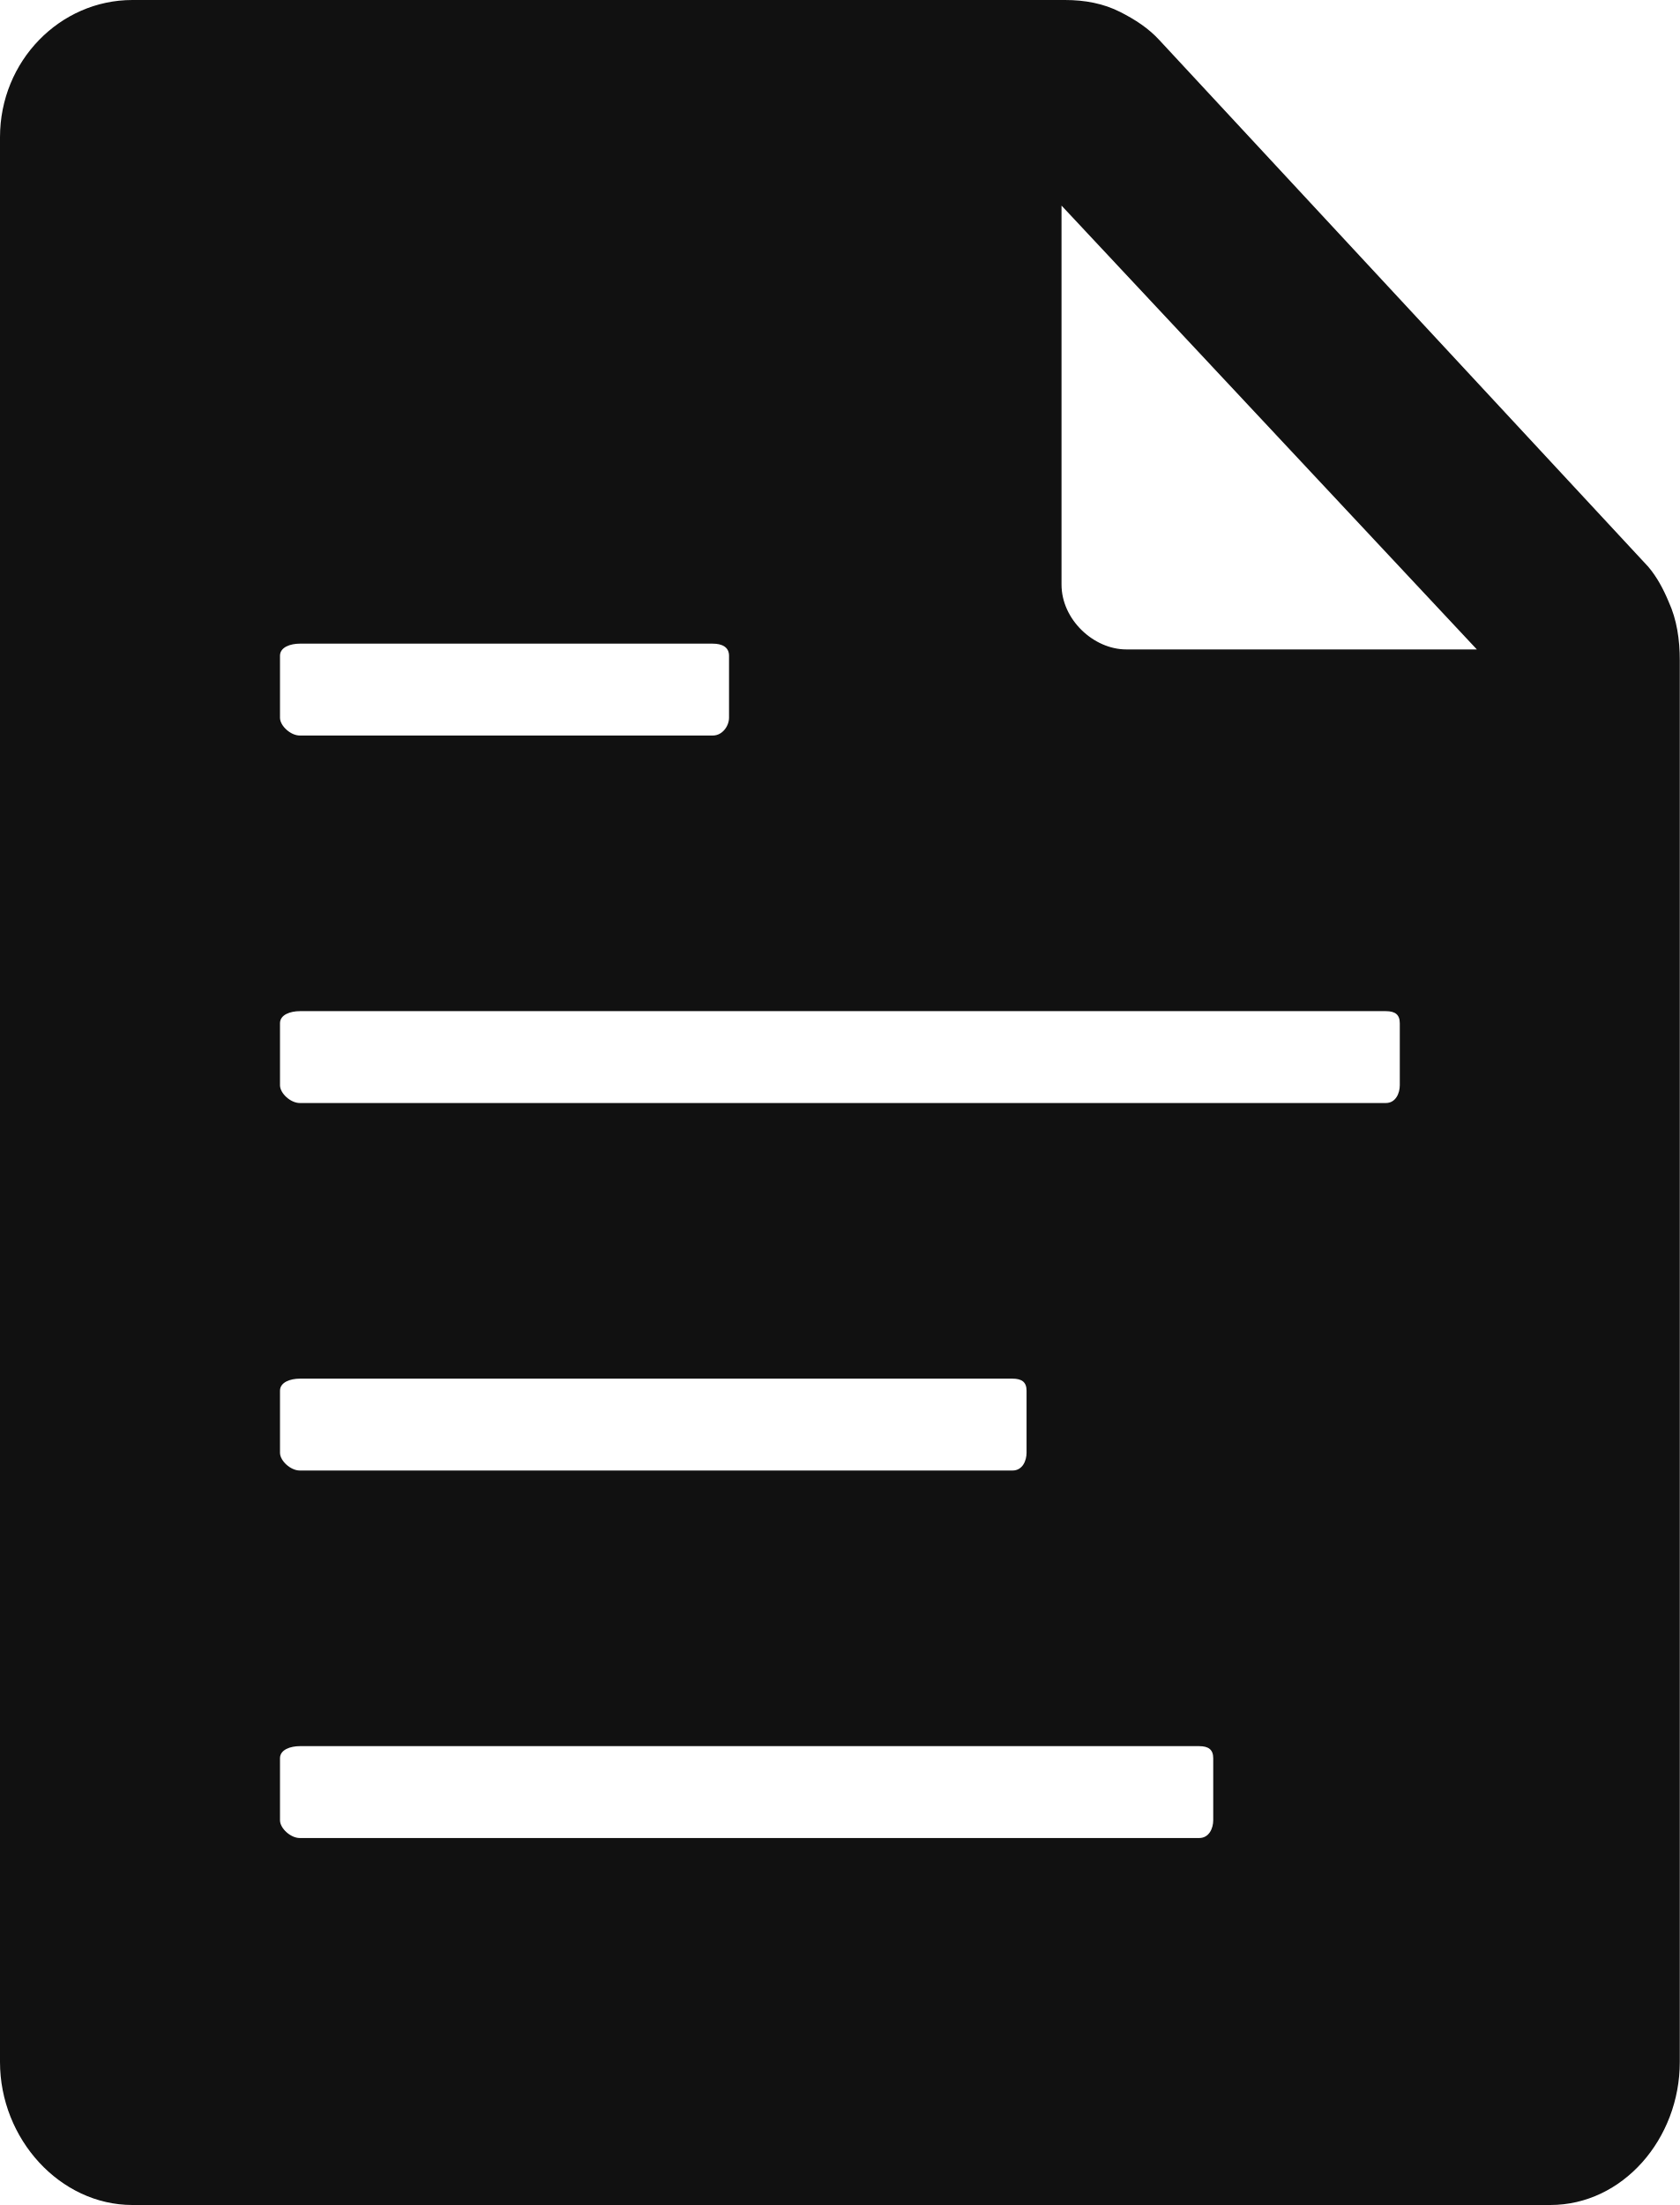
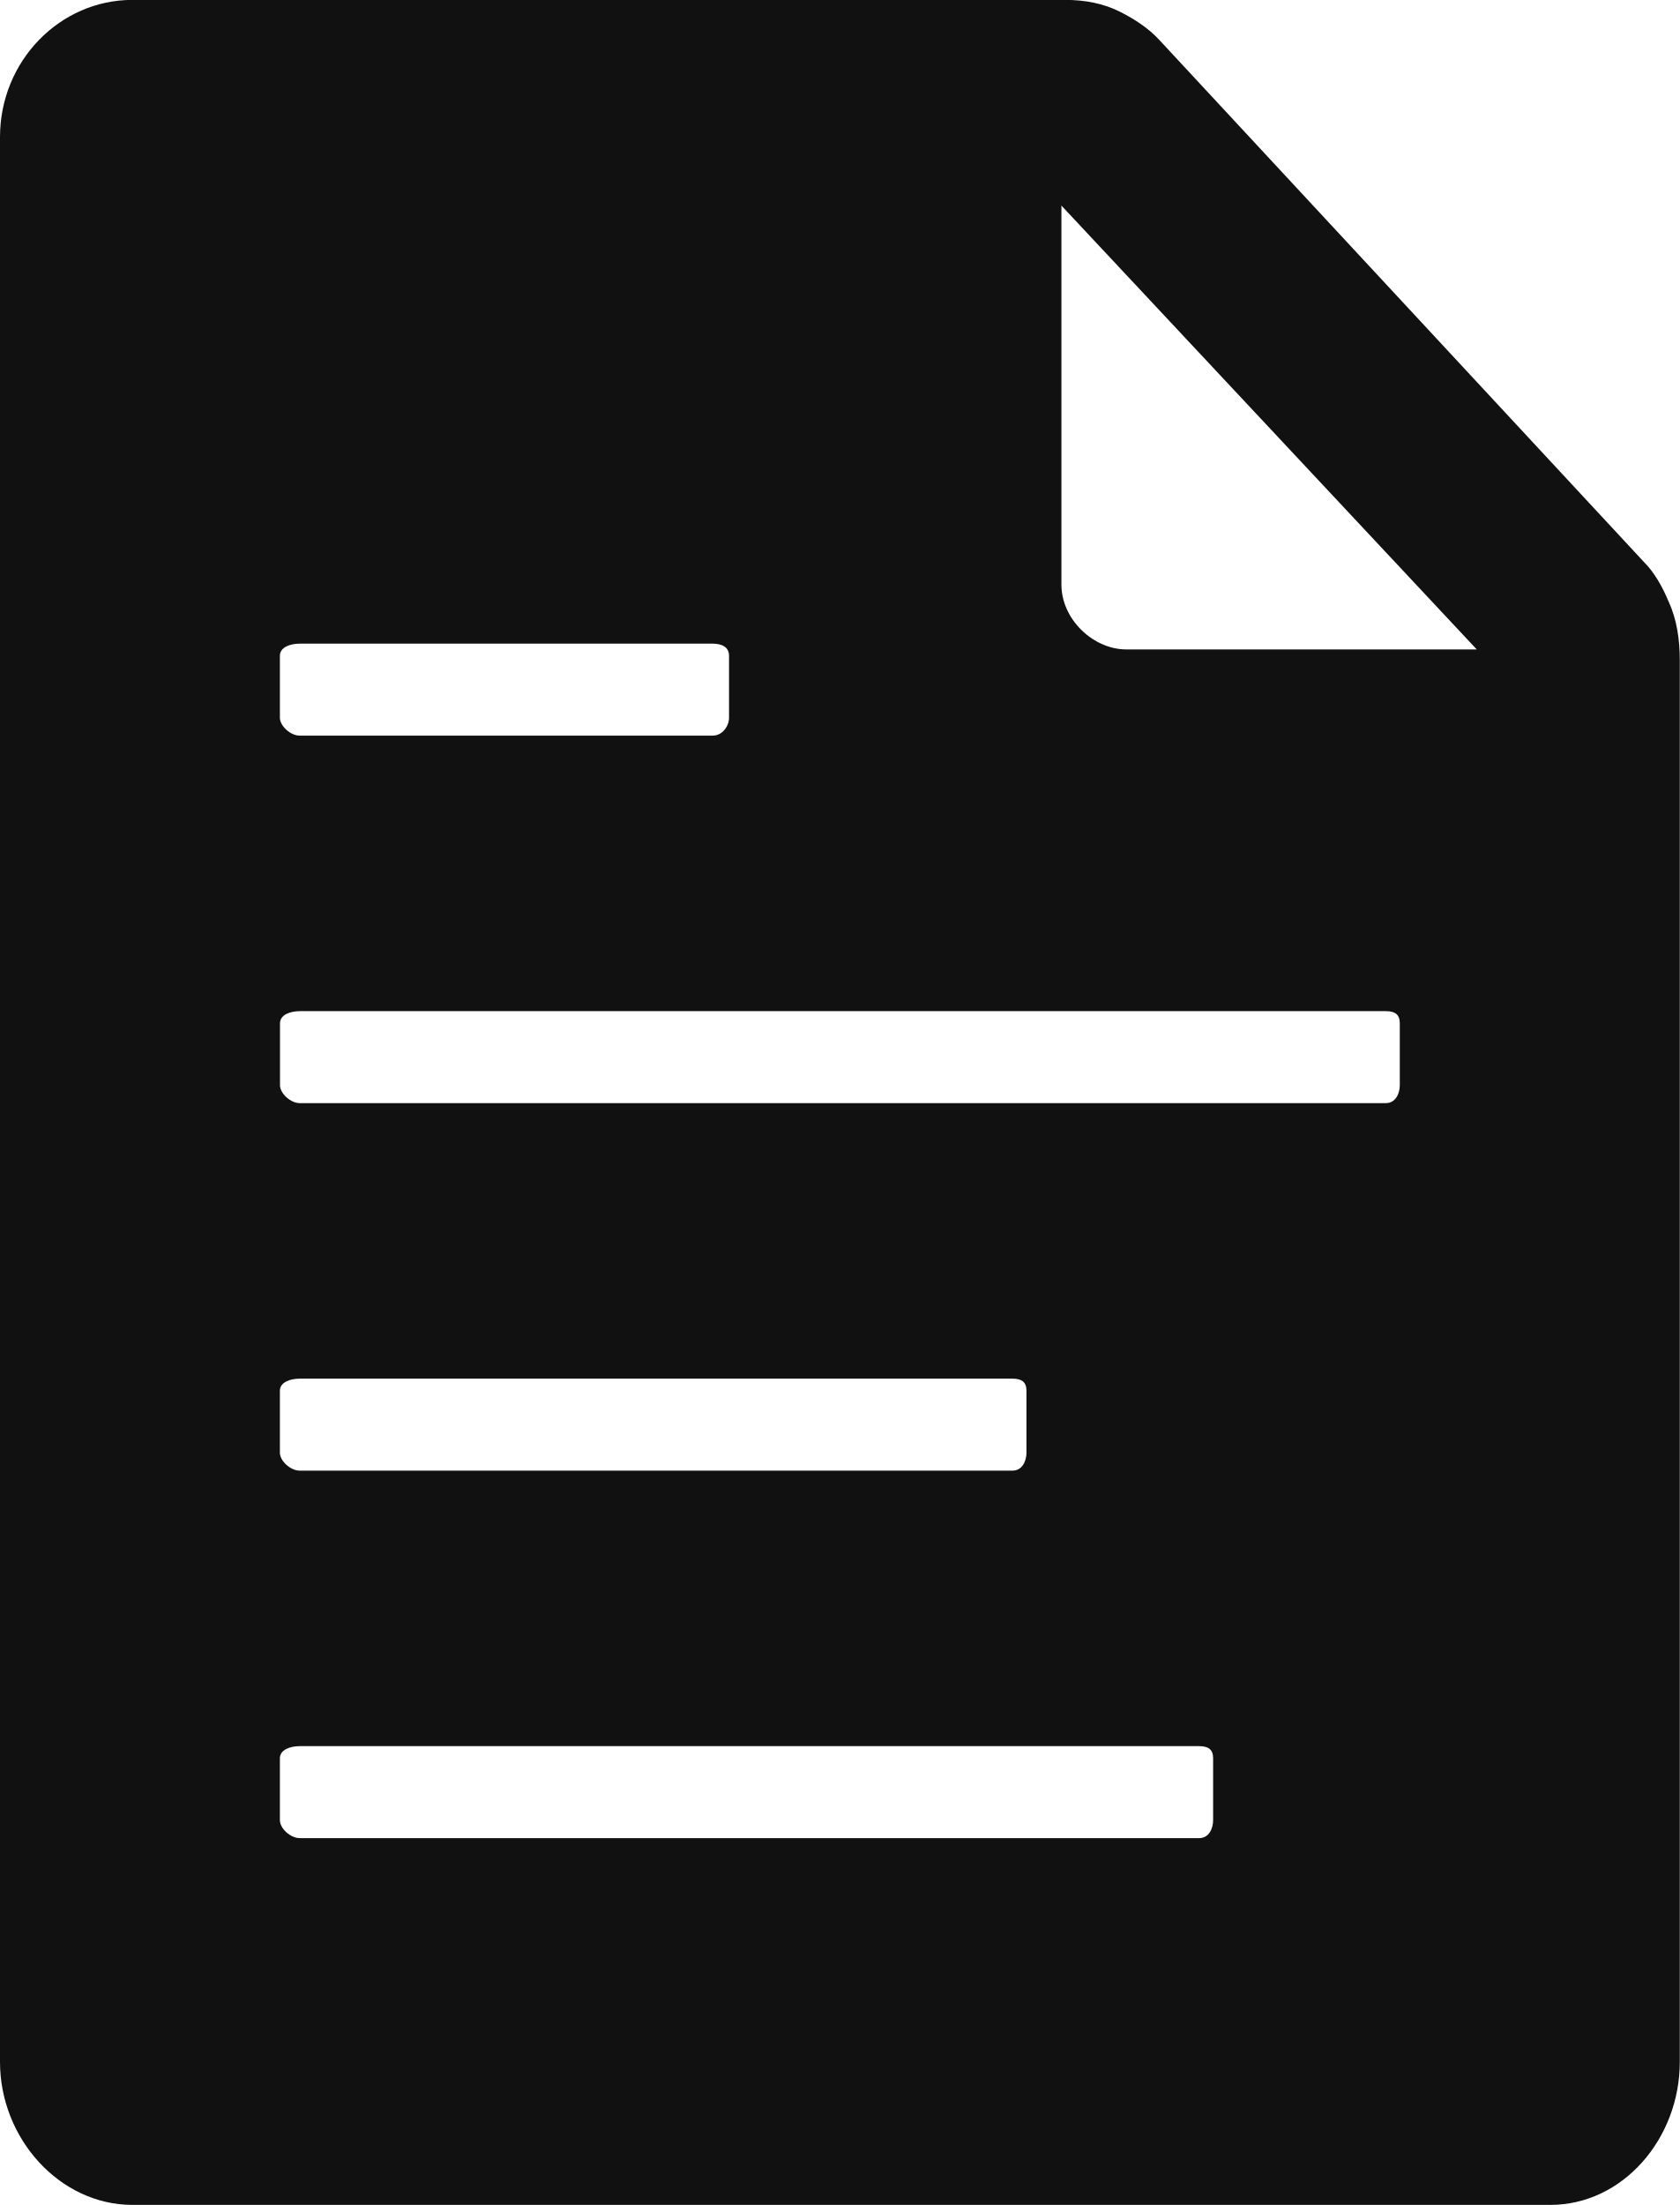
- <svg xmlns="http://www.w3.org/2000/svg" width="16px" height="21px" viewBox="0 0 16 21" version="1.1">
-   <defs />
-   <g id="Modal-Account" stroke="none" stroke-width="1" fill="none" fill-rule="evenodd" transform="translate(-953, -226)">
-     <path d="M968.894,231.731 C968.844,231.611 968.783,231.496 968.7,231.398 L964.044,226.383 C963.939,226.268 963.811,226.186 963.672,226.115 C963.511,226.033 963.333,226 963.144,226 L954.261,226 C953.572,226 953,226.58 953,227.307 L953,245.638 C953,246.371 953.572,247 954.261,247 L967.767,247 C968.456,247 969,246.371 969,245.638 L969,232.289 C969,232.092 968.972,231.901 968.894,231.731 Z M955.667,232.245 C955.667,232.163 955.767,232.13 955.856,232.13 L959.789,232.13 C959.878,232.13 959.944,232.163 959.944,232.245 L959.944,232.836 C959.944,232.912 959.883,233.005 959.789,233.005 L955.856,233.005 C955.767,233.005 955.667,232.912 955.667,232.836 L955.667,232.245 Z M955.667,239.245 C955.667,239.163 955.767,239.13 955.856,239.13 L962.644,239.13 C962.733,239.13 962.778,239.163 962.778,239.245 L962.778,239.836 C962.778,239.912 962.739,240.005 962.644,240.005 L955.856,240.005 C955.767,240.005 955.667,239.912 955.667,239.836 L955.667,239.245 Z M964.556,243.336 C964.556,243.412 964.517,243.505 964.422,243.505 L955.856,243.505 C955.767,243.505 955.667,243.412 955.667,243.336 L955.667,242.745 C955.667,242.663 955.767,242.63 955.856,242.63 L964.422,242.63 C964.511,242.63 964.556,242.663 964.556,242.745 L964.556,243.336 Z M966.333,236.336 C966.333,236.412 966.294,236.505 966.2,236.505 L955.856,236.505 C955.767,236.505 955.667,236.412 955.667,236.336 L955.667,235.745 C955.667,235.663 955.767,235.63 955.856,235.63 L966.2,235.63 C966.289,235.63 966.333,235.663 966.333,235.745 L966.333,236.336 Z M963.728,232.185 C963.417,232.185 963.111,231.901 963.111,231.567 L963.111,227.958 L967.067,232.185 L963.728,232.185 Z" id="Shape" fill="#111111" fill-rule="nonzero" />
-   </g>
+ <svg xmlns="http://www.w3.org/2000/svg" height="21" viewBox="0 0 16 21" width="16">
+   <path d="m968.894 231.731c-.05-.12-.111-.235-.194-.334l-4.656-5.015c-.106-.115-.233-.197-.372-.268-.161-.082-.339-.115-.528-.115h-8.883c-.689 0-1.261.58-1.261 1.307v18.331c0 .733.572 1.362 1.261 1.362h13.506c.689 0 1.233-.629 1.233-1.362v-13.349c0-.197-.028-.388-.106-.558zm-13.228.514c0-.082.1-.115.189-.115h3.933c.089 0 .156.033.156.115v.591c0 .077-.061.17-.156.17h-3.933c-.089 0-.189-.093-.189-.17zm0 7c0-.082.1-.115.189-.115h6.789c.089 0 .133.033.133.115v.591c0 .077-.039.17-.133.17h-6.789c-.089 0-.189-.093-.189-.17zm8.889 4.091c0 .077-.039.17-.133.17h-8.567c-.089 0-.189-.093-.189-.17v-.591c0-.082.1-.115.189-.115h8.567c.089 0 .133.033.133.115zm1.778-7c0 .077-.039.17-.133.17h-10.344c-.089 0-.189-.093-.189-.17v-.591c0-.082.1-.115.189-.115h10.344c.089 0 .133.033.133.115zm-2.606-4.151c-.311 0-.617-.284-.617-.618v-3.609l3.956 4.227z" fill="#111" transform="translate(-953 -226)" />
</svg>
